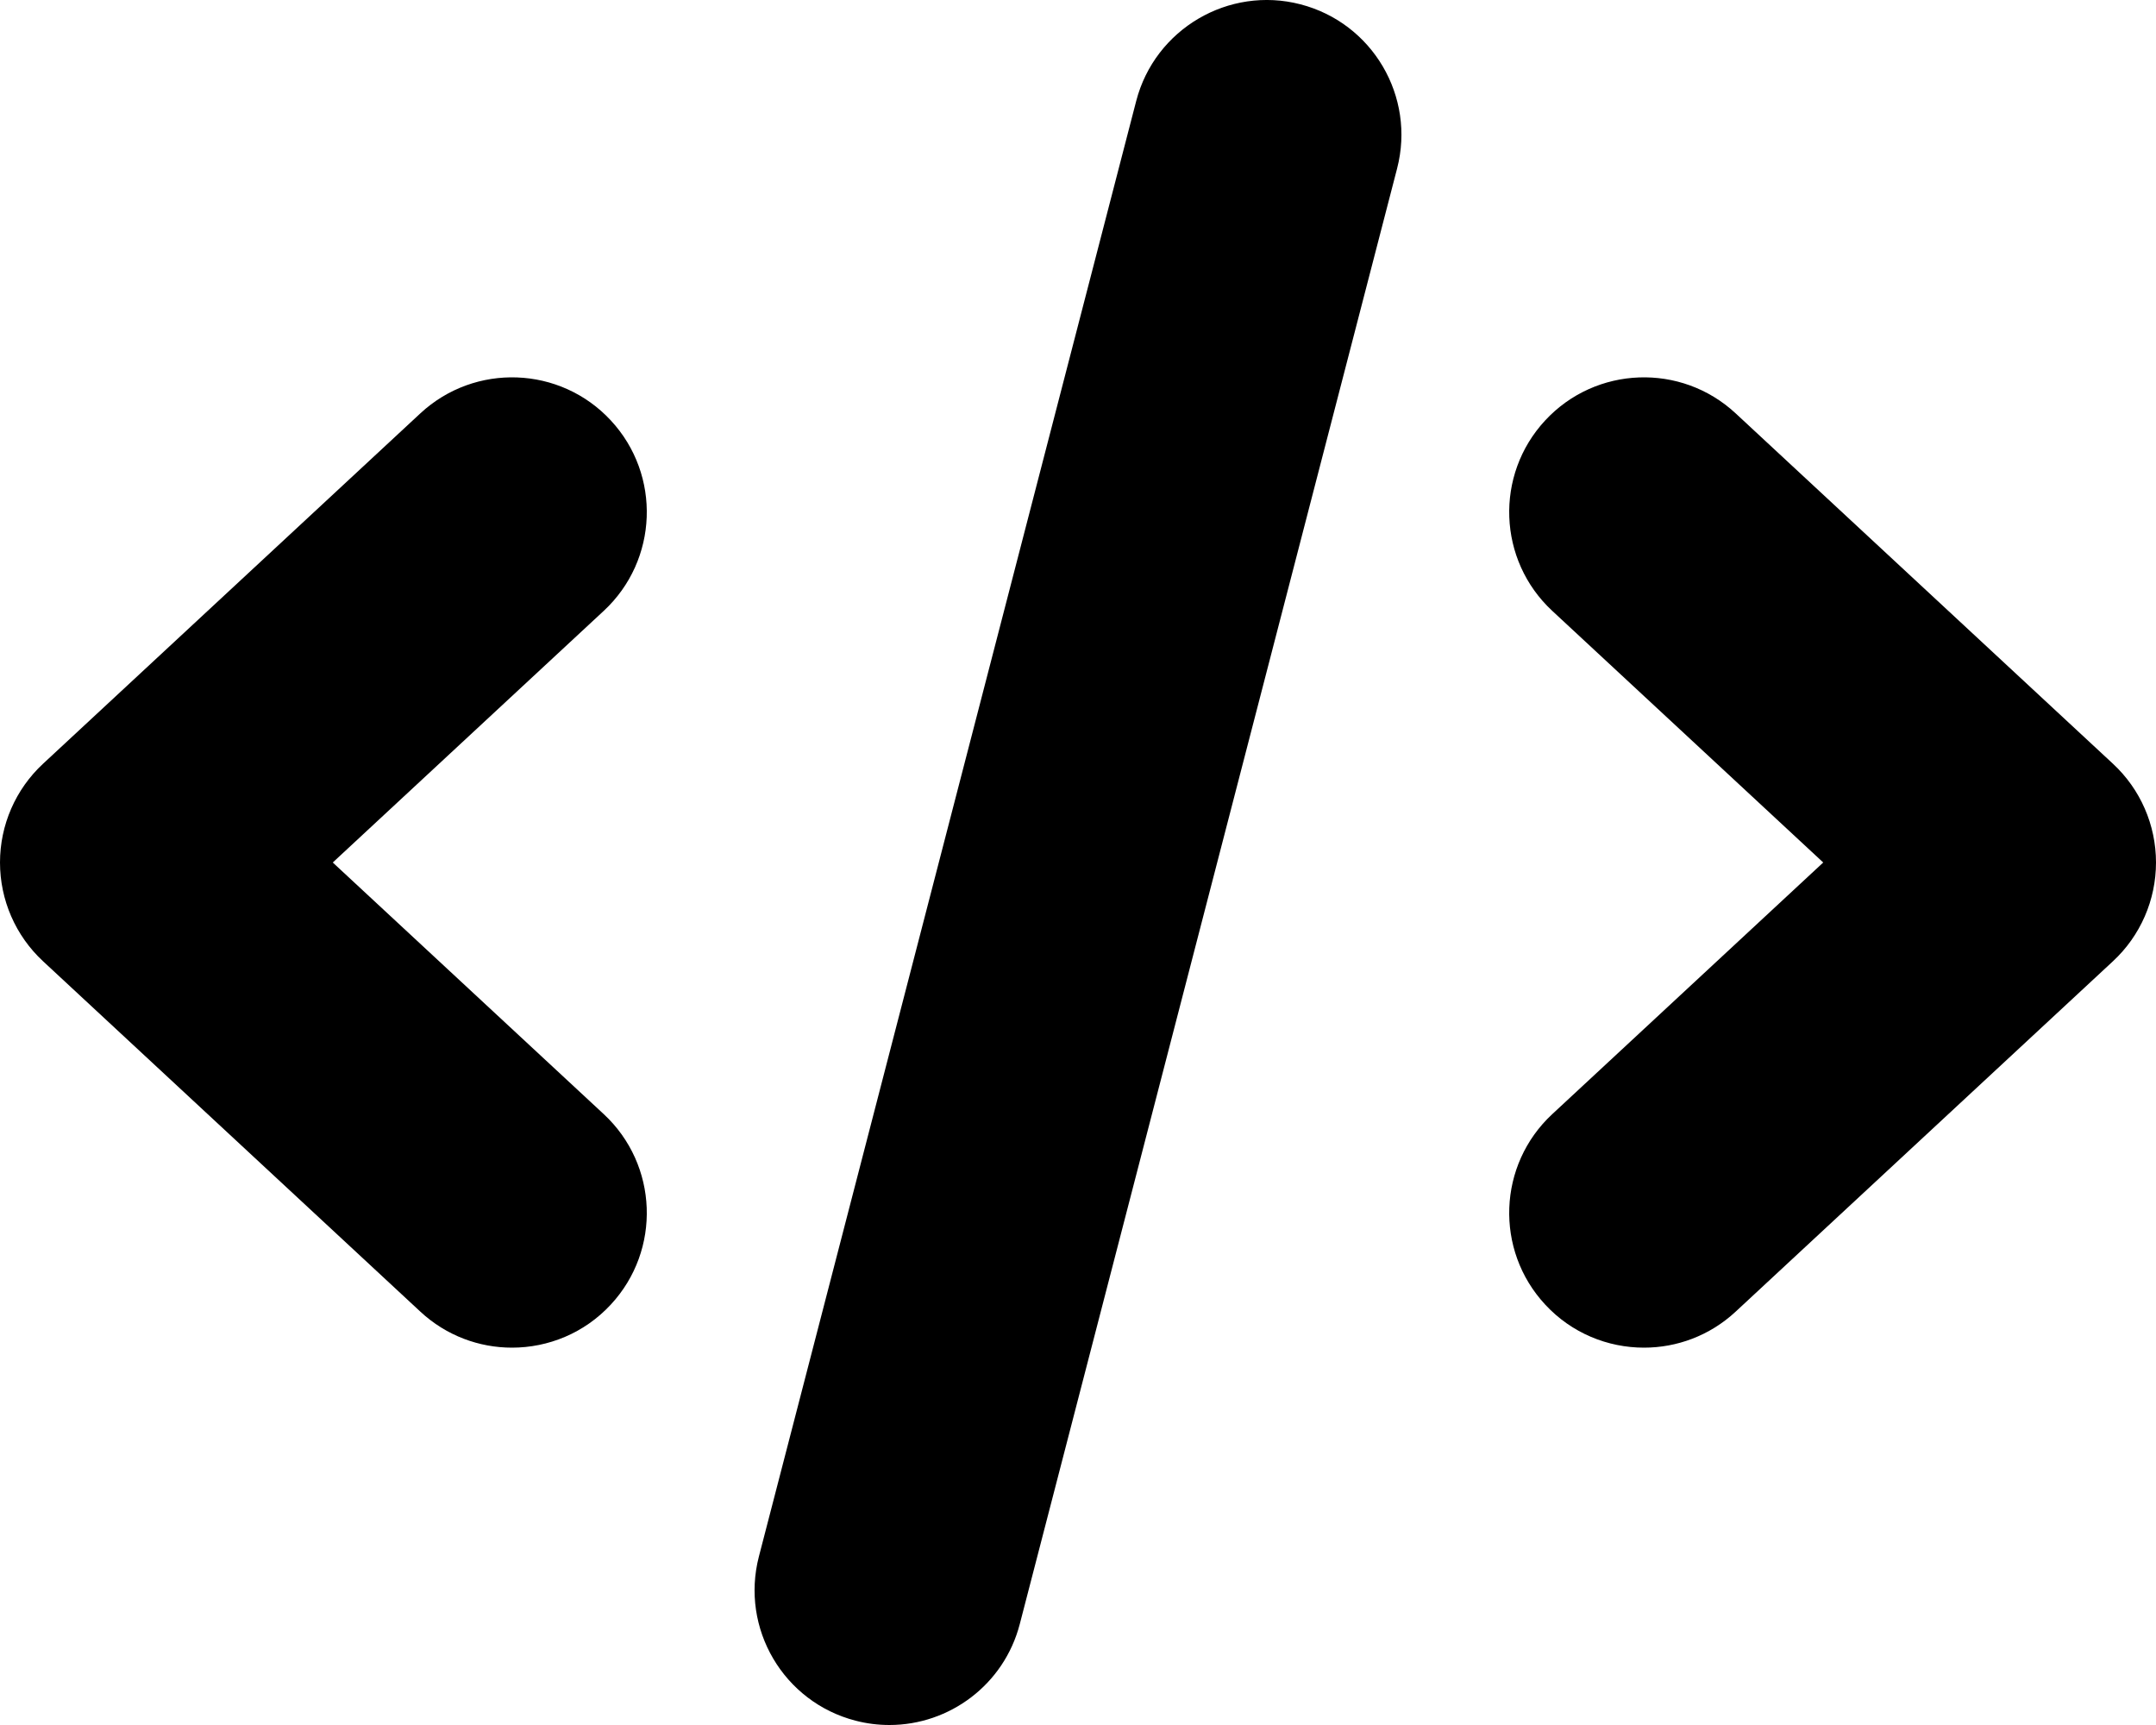
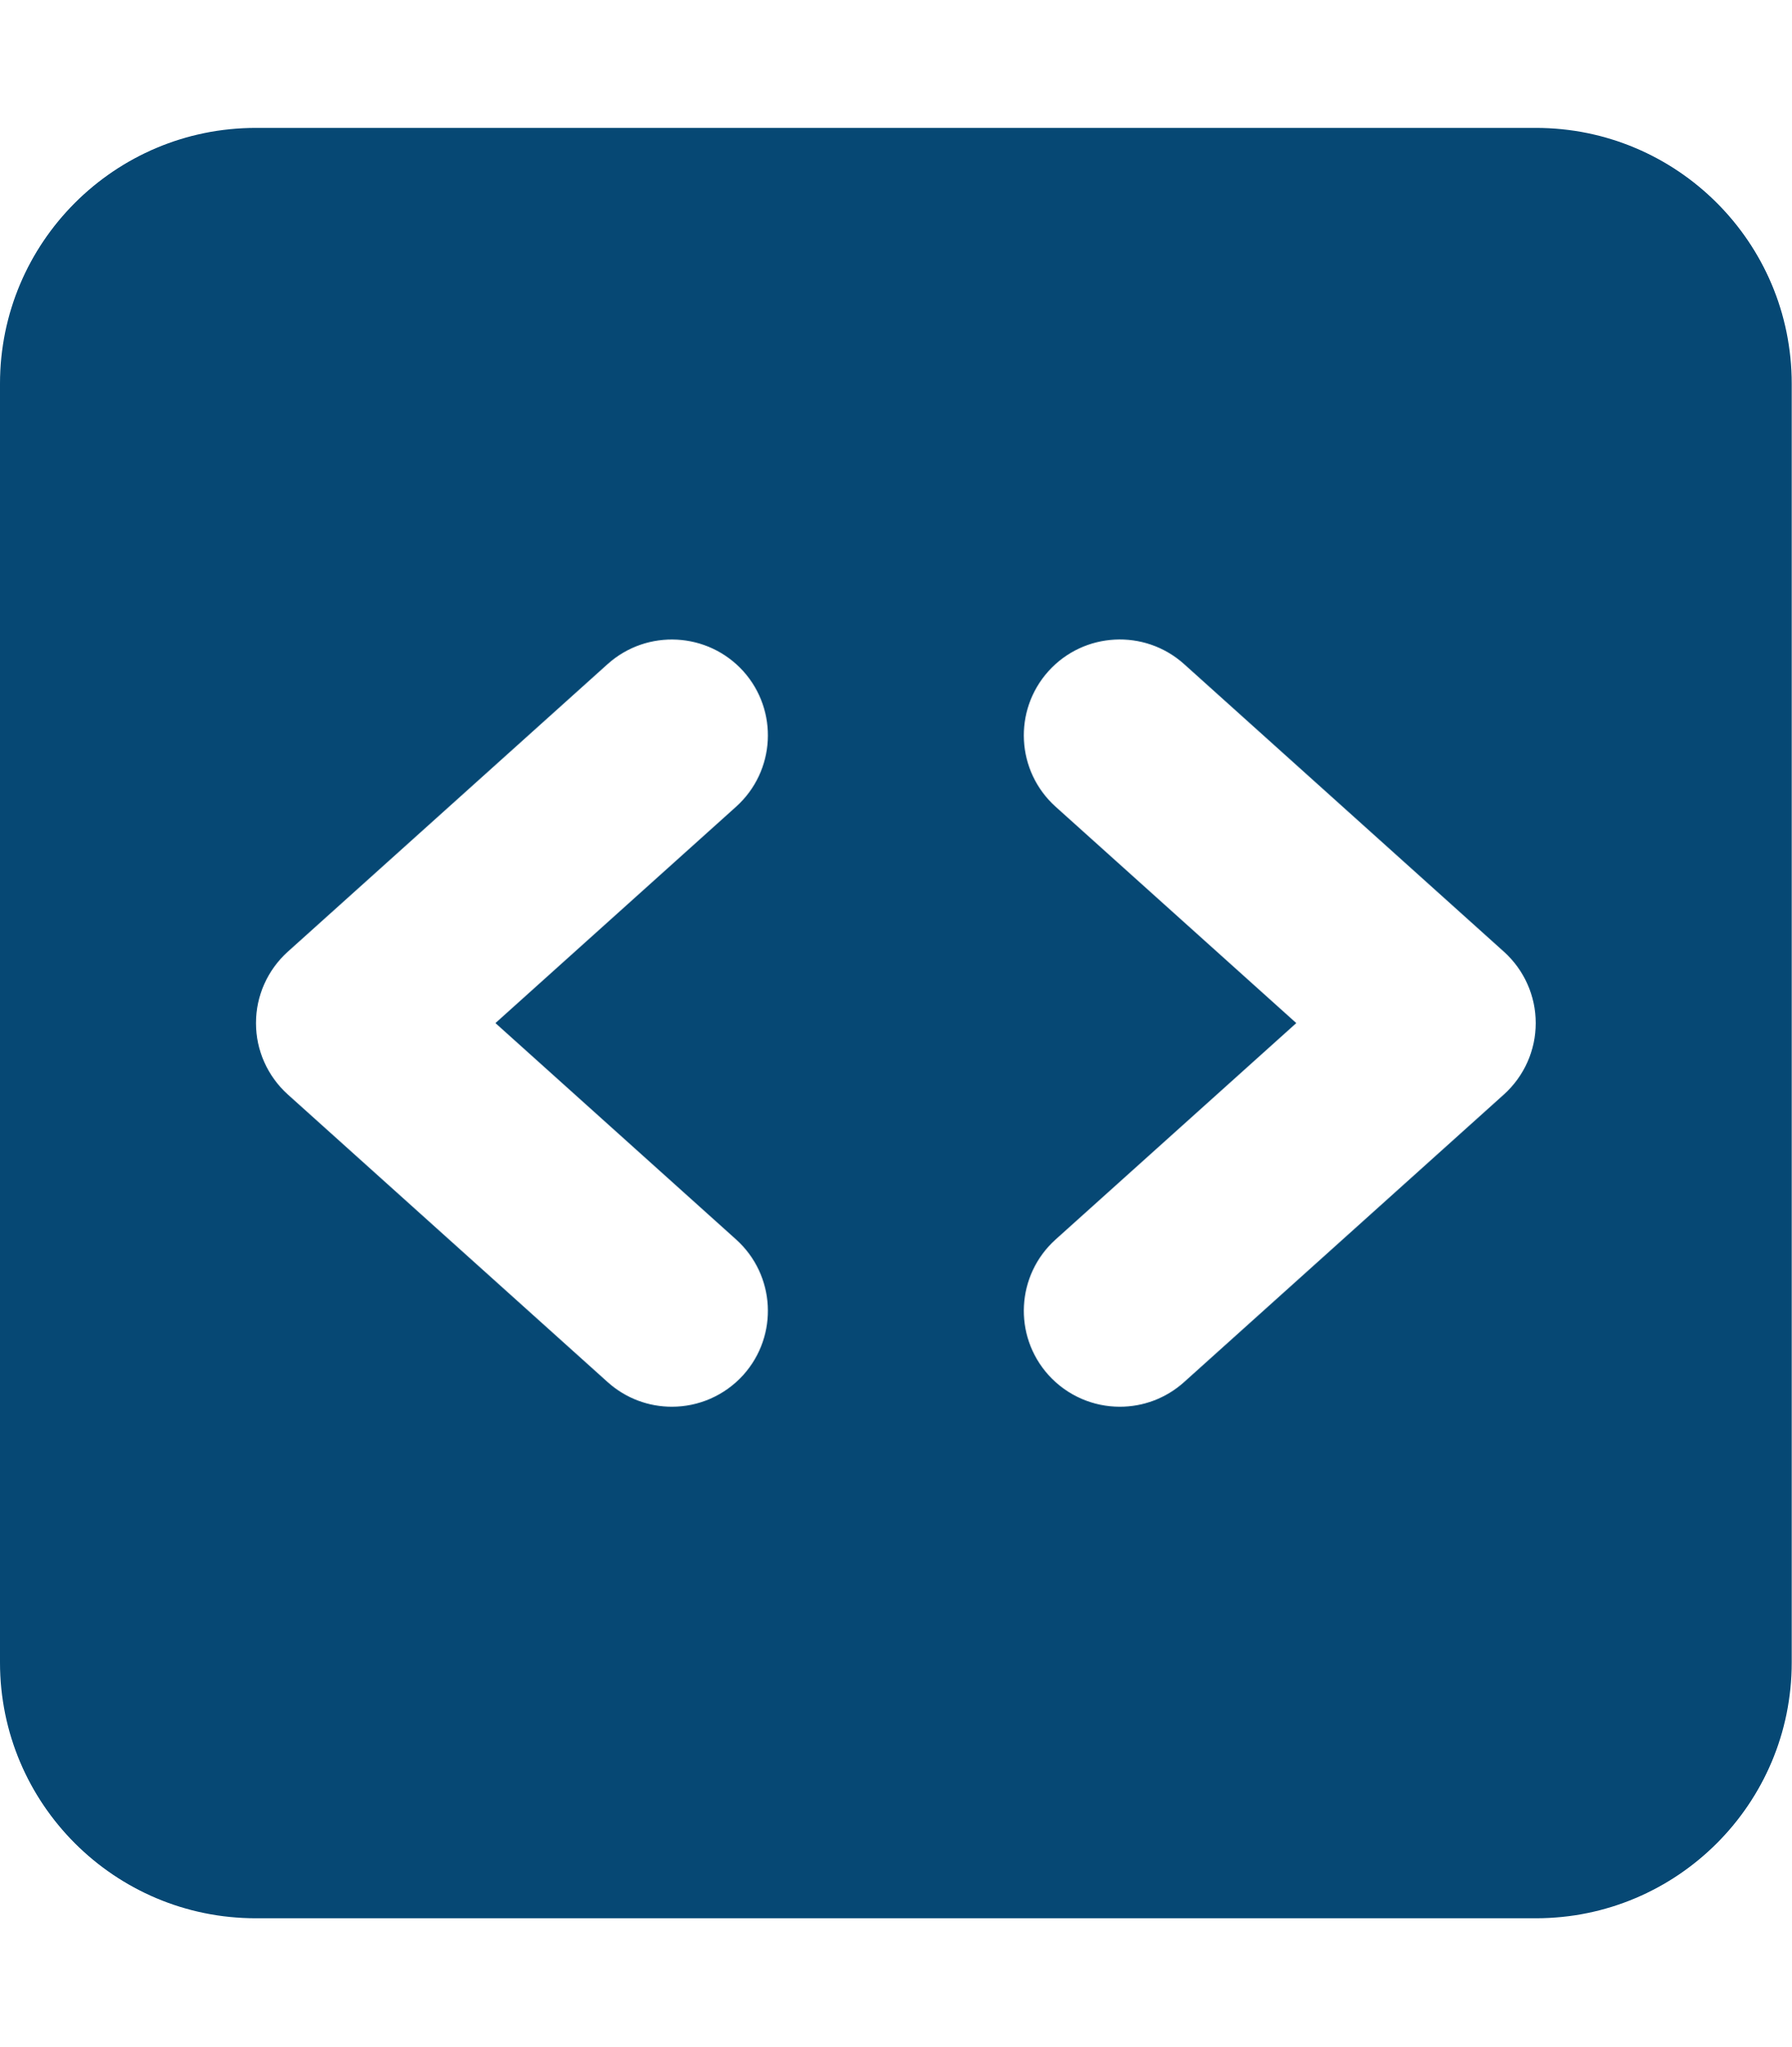
- <svg xmlns="http://www.w3.org/2000/svg" viewBox="0 0 640 512">
-   <path d="M181.312 124.781C166.297 108.594 140.984 107.656 124.781 122.688L12.781 226.688C4.625 234.25 0 244.875 0 256S4.625 277.75 12.781 285.312L124.781 389.312C132.484 396.469 142.25 400 151.984 400C162.719 400 173.438 395.719 181.312 387.219C196.344 371.031 195.406 345.719 179.219 330.687L98.781 256L179.219 181.312C195.406 166.281 196.344 140.969 181.312 124.781ZM627.219 226.688L515.219 122.688C499.031 107.656 473.703 108.594 458.687 124.781C443.656 140.969 444.594 166.281 460.781 181.313L541.219 256L460.781 330.688C444.594 345.719 443.656 371.031 458.687 387.219C466.562 395.719 477.281 400 488.016 400C497.75 400 507.516 396.469 515.219 389.312L627.219 285.312C635.375 277.75 640 267.125 640 256S635.375 234.25 627.219 226.688ZM386.031 1.281C364.75 -4.25 342.828 8.594 337.281 29.969L225.281 461.969C219.734 483.344 232.578 505.188 253.969 510.719C257.328 511.594 260.703 512 264.031 512C281.813 512 298.047 500.062 302.719 482.031L414.719 50.031C420.266 28.656 407.422 6.812 386.031 1.281Z" />
+ <svg xmlns="http://www.w3.org/2000/svg" width="127" height="145" viewBox="0 0 127 145" fill="none">
+   <path d="M108.857 9.062H18.143C8.123 9.062 0 17.178 0 27.188V117.812C0 127.822 8.123 135.938 18.143 135.938H108.857C118.877 135.938 127 127.822 127 117.812V27.188C127 17.178 118.877 9.062 108.857 9.062ZM52.178 87.837C54.969 90.351 55.195 94.643 52.684 97.439C51.337 98.926 49.485 99.688 47.625 99.688C45.999 99.688 44.374 99.112 43.072 97.944L20.393 77.553C18.962 76.261 18.143 74.429 18.143 72.5C18.143 70.571 18.962 68.739 20.393 67.447L43.072 47.056C45.871 44.551 50.167 44.782 52.684 47.561C55.195 50.357 54.969 54.649 52.178 57.163L35.116 72.5L52.178 87.837ZM106.607 77.553L83.928 97.944C82.626 99.112 81.001 99.688 79.375 99.688C77.515 99.688 75.663 98.926 74.317 97.439C71.805 94.643 72.031 90.351 74.822 87.837L91.884 72.5L74.821 57.163C72.031 54.649 71.805 50.357 74.317 47.561C76.832 44.773 81.133 44.551 83.928 47.056L106.607 67.447C108.038 68.739 108.857 70.571 108.857 72.5C108.857 74.429 108.038 76.261 106.607 77.553Z" fill="#064874" />
</svg>
